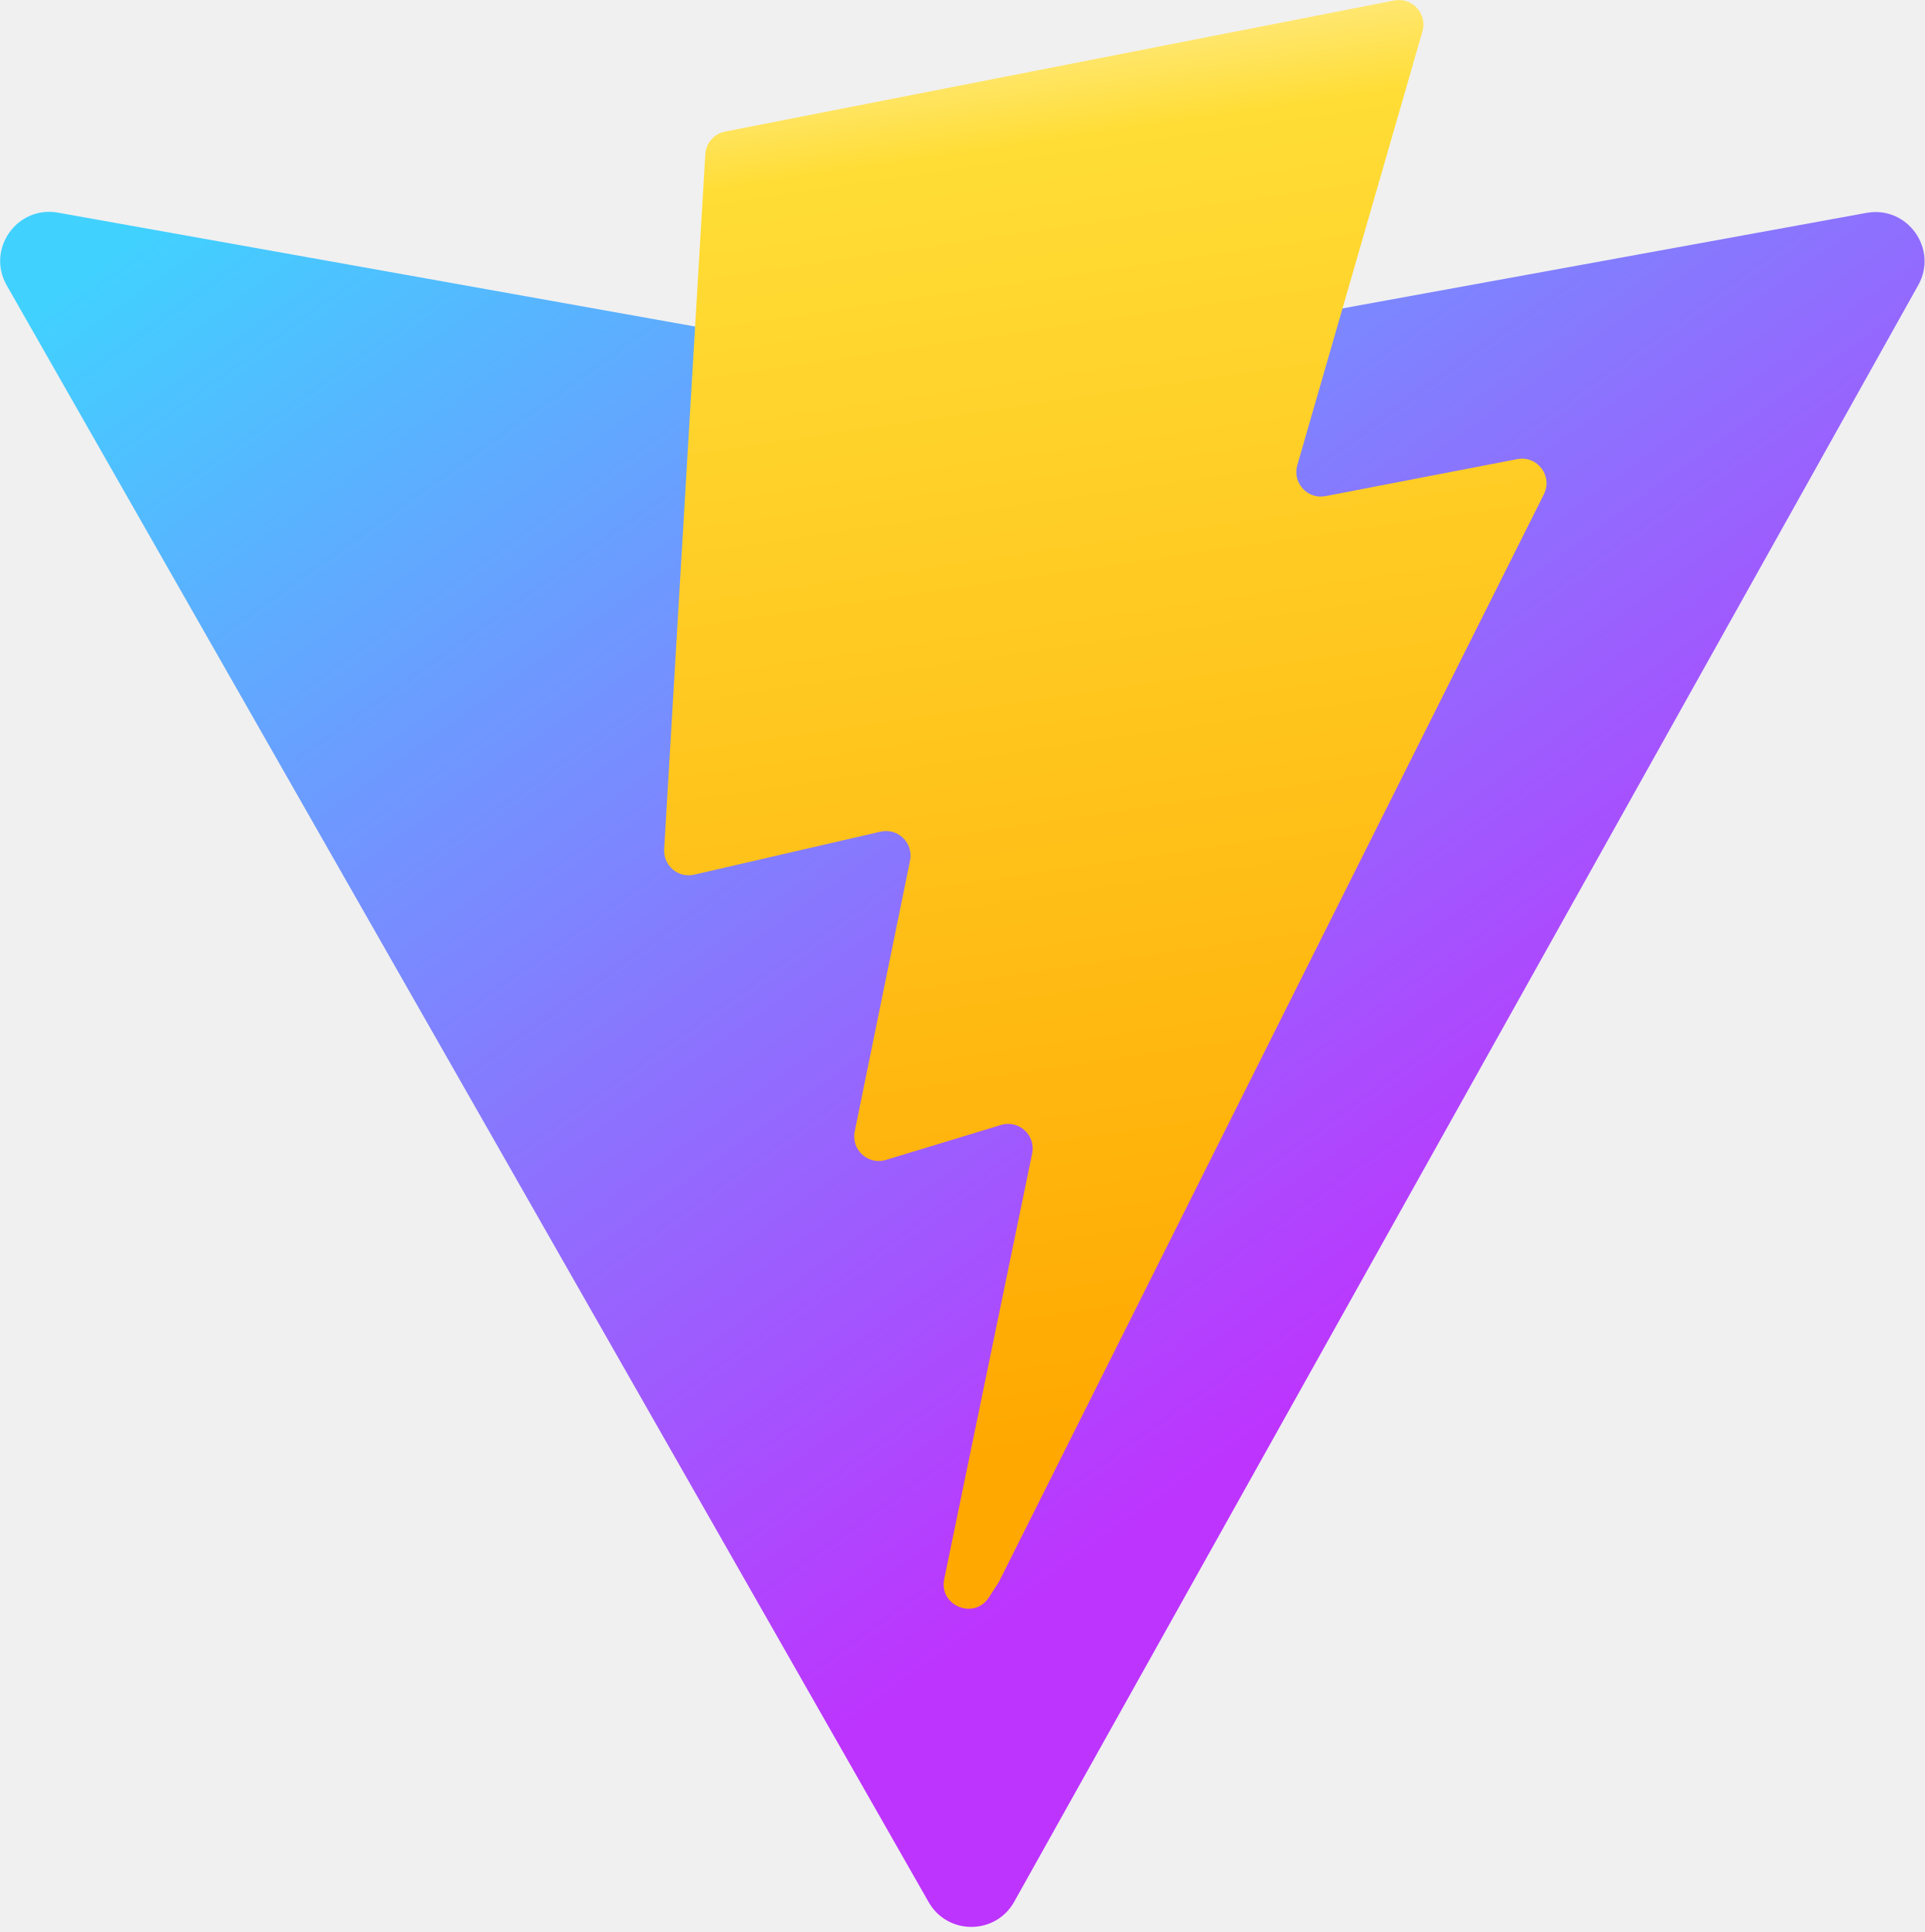
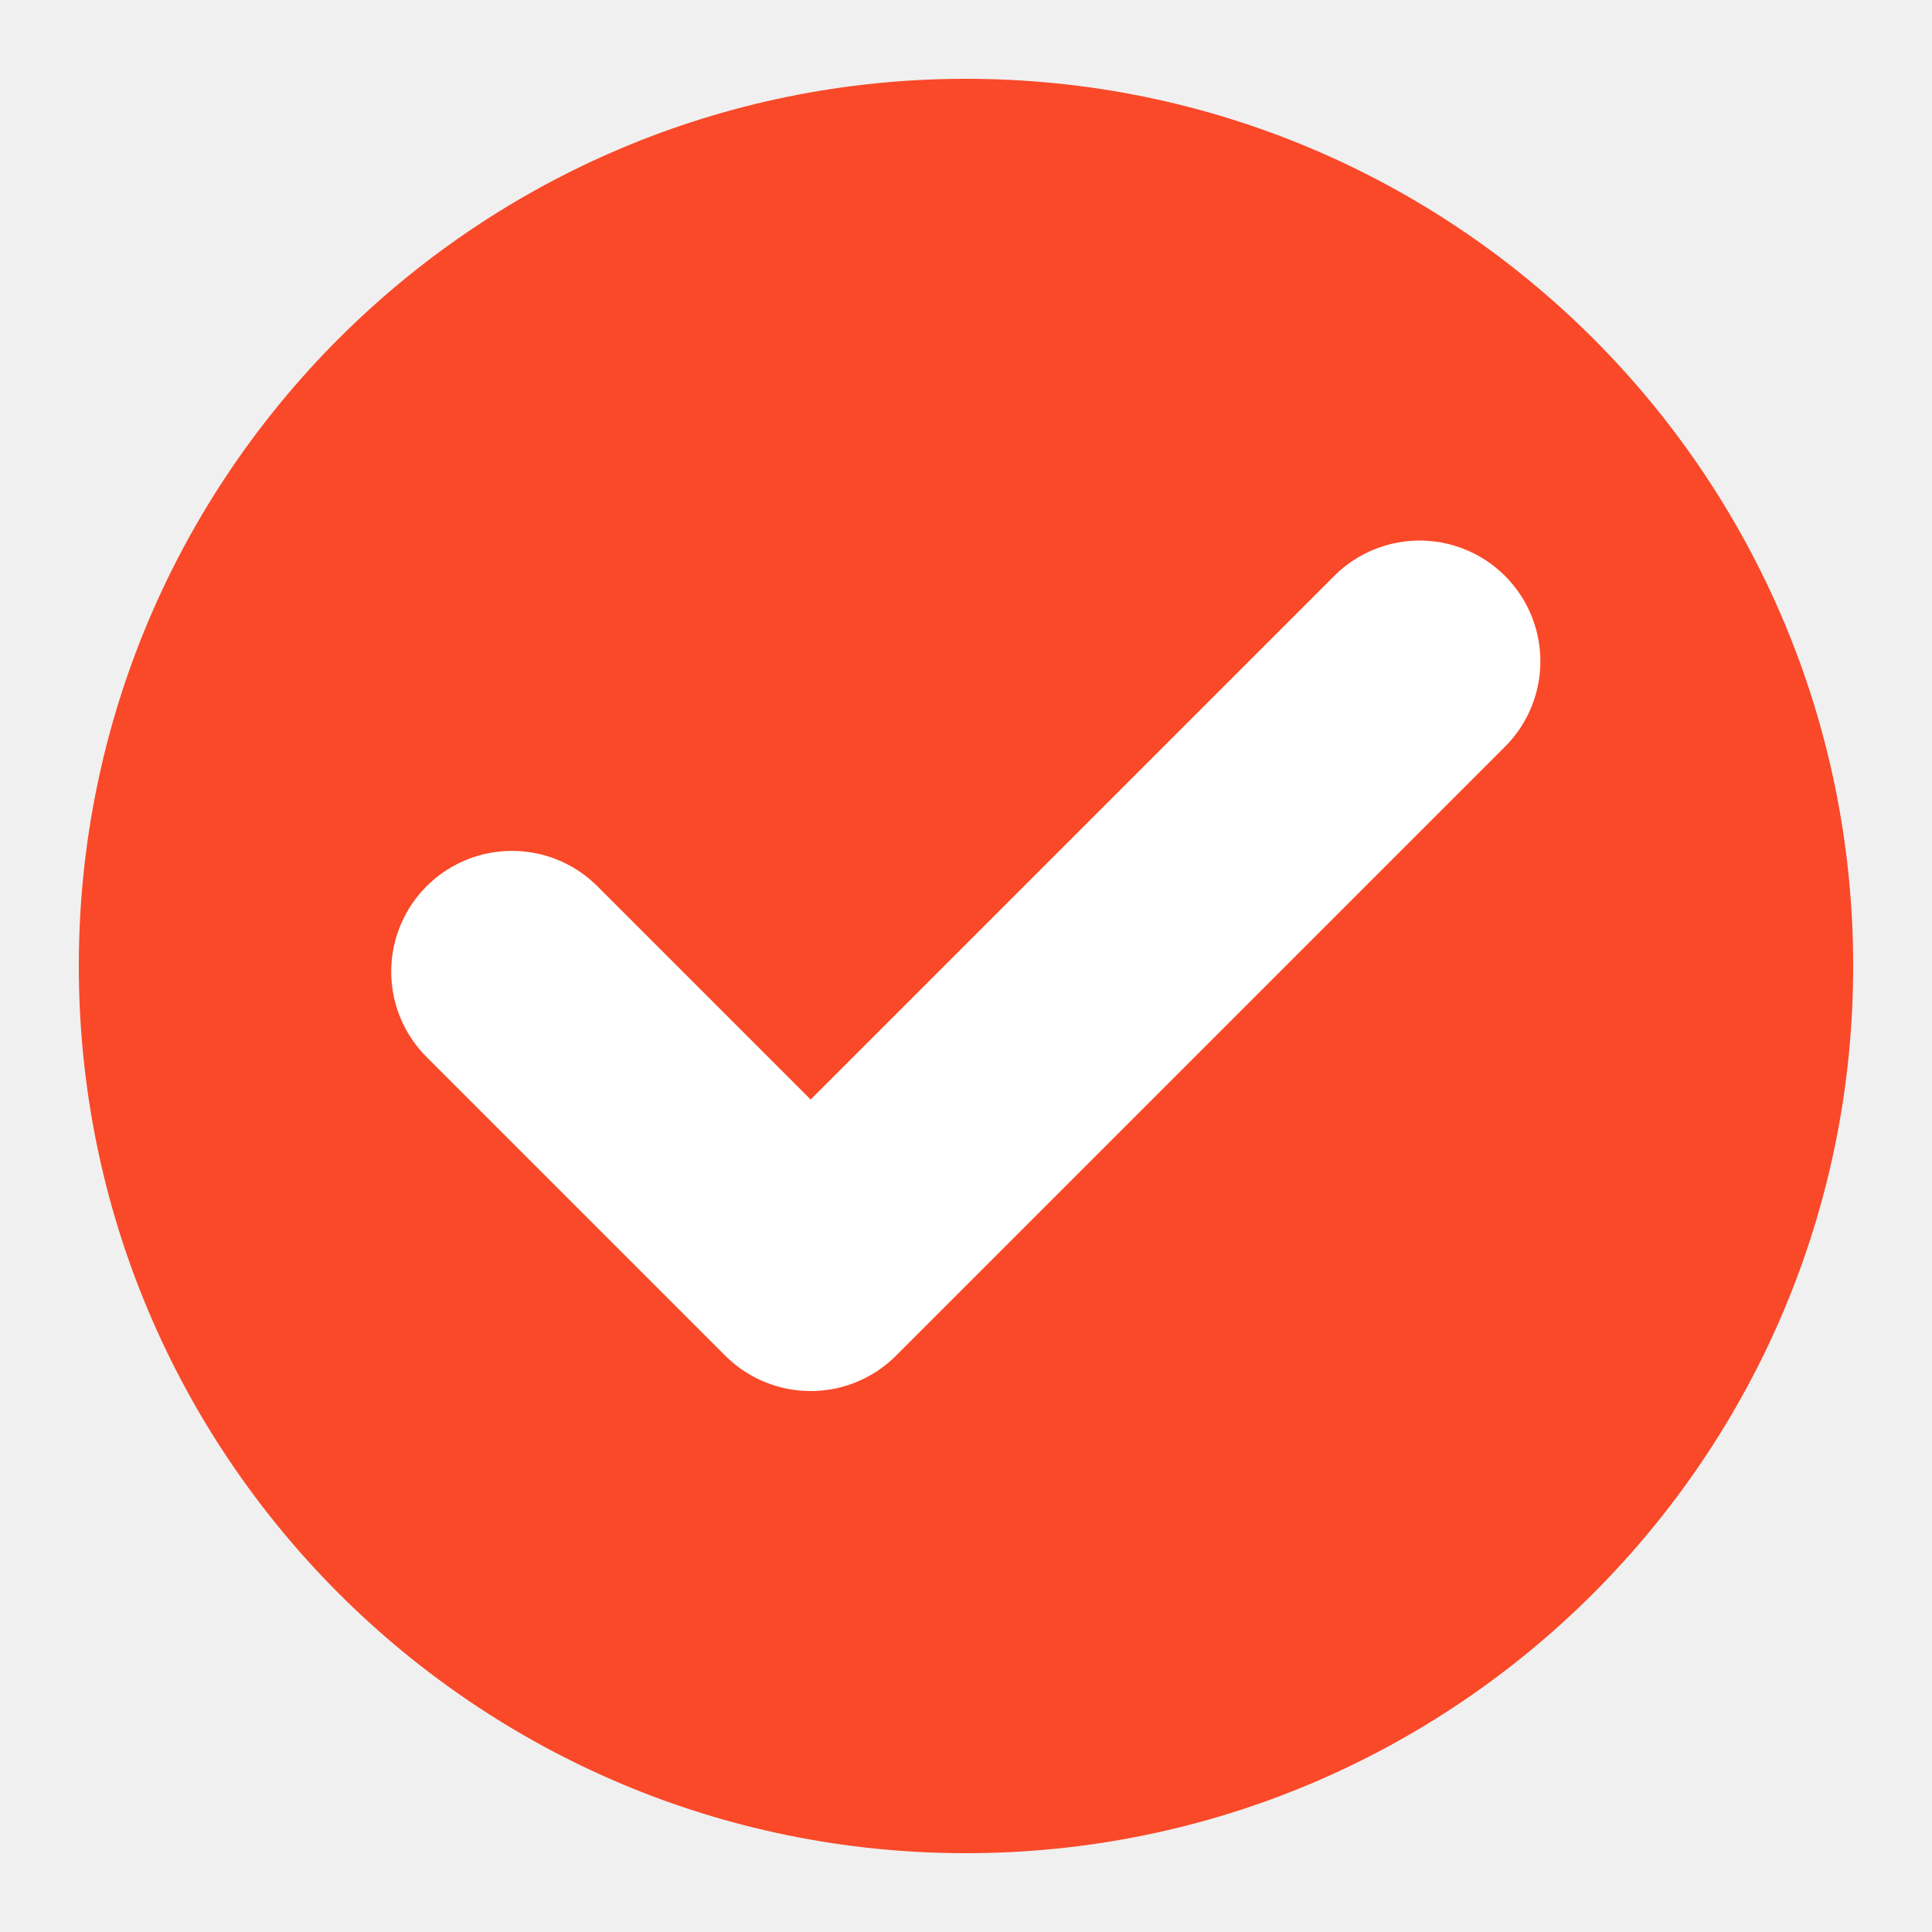
- <svg xmlns="http://www.w3.org/2000/svg" aria-hidden="true" role="img" class="iconify iconify--logos" width="31.88" height="32" preserveAspectRatio="xMidYMid meet" viewBox="0 0 256 257">
+ <svg xmlns="http://www.w3.org/2000/svg" width="48" height="48" viewBox="0 0 48 48" fill="none">
  <defs>
-     <linearGradient id="IconifyId1813088fe1fbc01fb466" x1="-.828%" x2="57.636%" y1="7.652%" y2="78.411%">
-       <stop offset="0%" stop-color="#41D1FF" />
-       <stop offset="100%" stop-color="#BD34FE" />
-     </linearGradient>
-     <linearGradient id="IconifyId1813088fe1fbc01fb467" x1="43.376%" x2="50.316%" y1="2.242%" y2="89.03%">
-       <stop offset="0%" stop-color="#FFEA83" />
-       <stop offset="8.333%" stop-color="#FFDD35" />
-       <stop offset="100%" stop-color="#FFA800" />
-     </linearGradient>
+     <clipPath id="clip2_27">
+       <rect id="favicon" width="48" height="48" fill="white" fill-opacity="0" />
+     </clipPath>
  </defs>
-   <path fill="url(#IconifyId1813088fe1fbc01fb466)" d="M255.153 37.938L134.897 252.976c-2.483 4.44-8.862 4.466-11.382.048L.875 37.958c-2.746-4.814 1.371-10.646 6.827-9.67l120.385 21.517a6.537 6.537 0 0 0 2.322-.004l117.867-21.483c5.438-.991 9.574 4.796 6.877 9.62Z" />
-   <path fill="url(#IconifyId1813088fe1fbc01fb467)" d="M185.432.063L96.44 17.501a3.268 3.268 0 0 0-2.634 3.014l-5.474 92.456a3.268 3.268 0 0 0 3.997 3.378l24.777-5.718c2.318-.535 4.413 1.507 3.936 3.838l-7.361 36.047c-.495 2.426 1.782 4.5 4.151 3.78l15.304-4.649c2.372-.72 4.652 1.36 4.15 3.788l-11.698 56.621c-.732 3.542 3.979 5.473 5.943 2.437l1.313-2.028l72.516-144.72c1.215-2.423-.88-5.186-3.54-4.672l-25.505 4.922c-2.396.462-4.435-1.77-3.759-4.114l16.646-57.705c.677-2.35-1.37-4.583-3.769-4.113Z" />
+   <g clip-path="url(#clip2_27)">
+     <ellipse id="Эллипс 6" cx="24" cy="24" rx="22.042" ry="22.042" fill="#F94929" fill-opacity="1" />
+     <path id="Форма 1" d="M12.72 24.14L20.14 31.56L35.27 16.43" stroke="#FFFFFF" stroke-opacity="1" stroke-width="6" stroke-linejoin="round" stroke-linecap="round" />
+   </g>
</svg>
